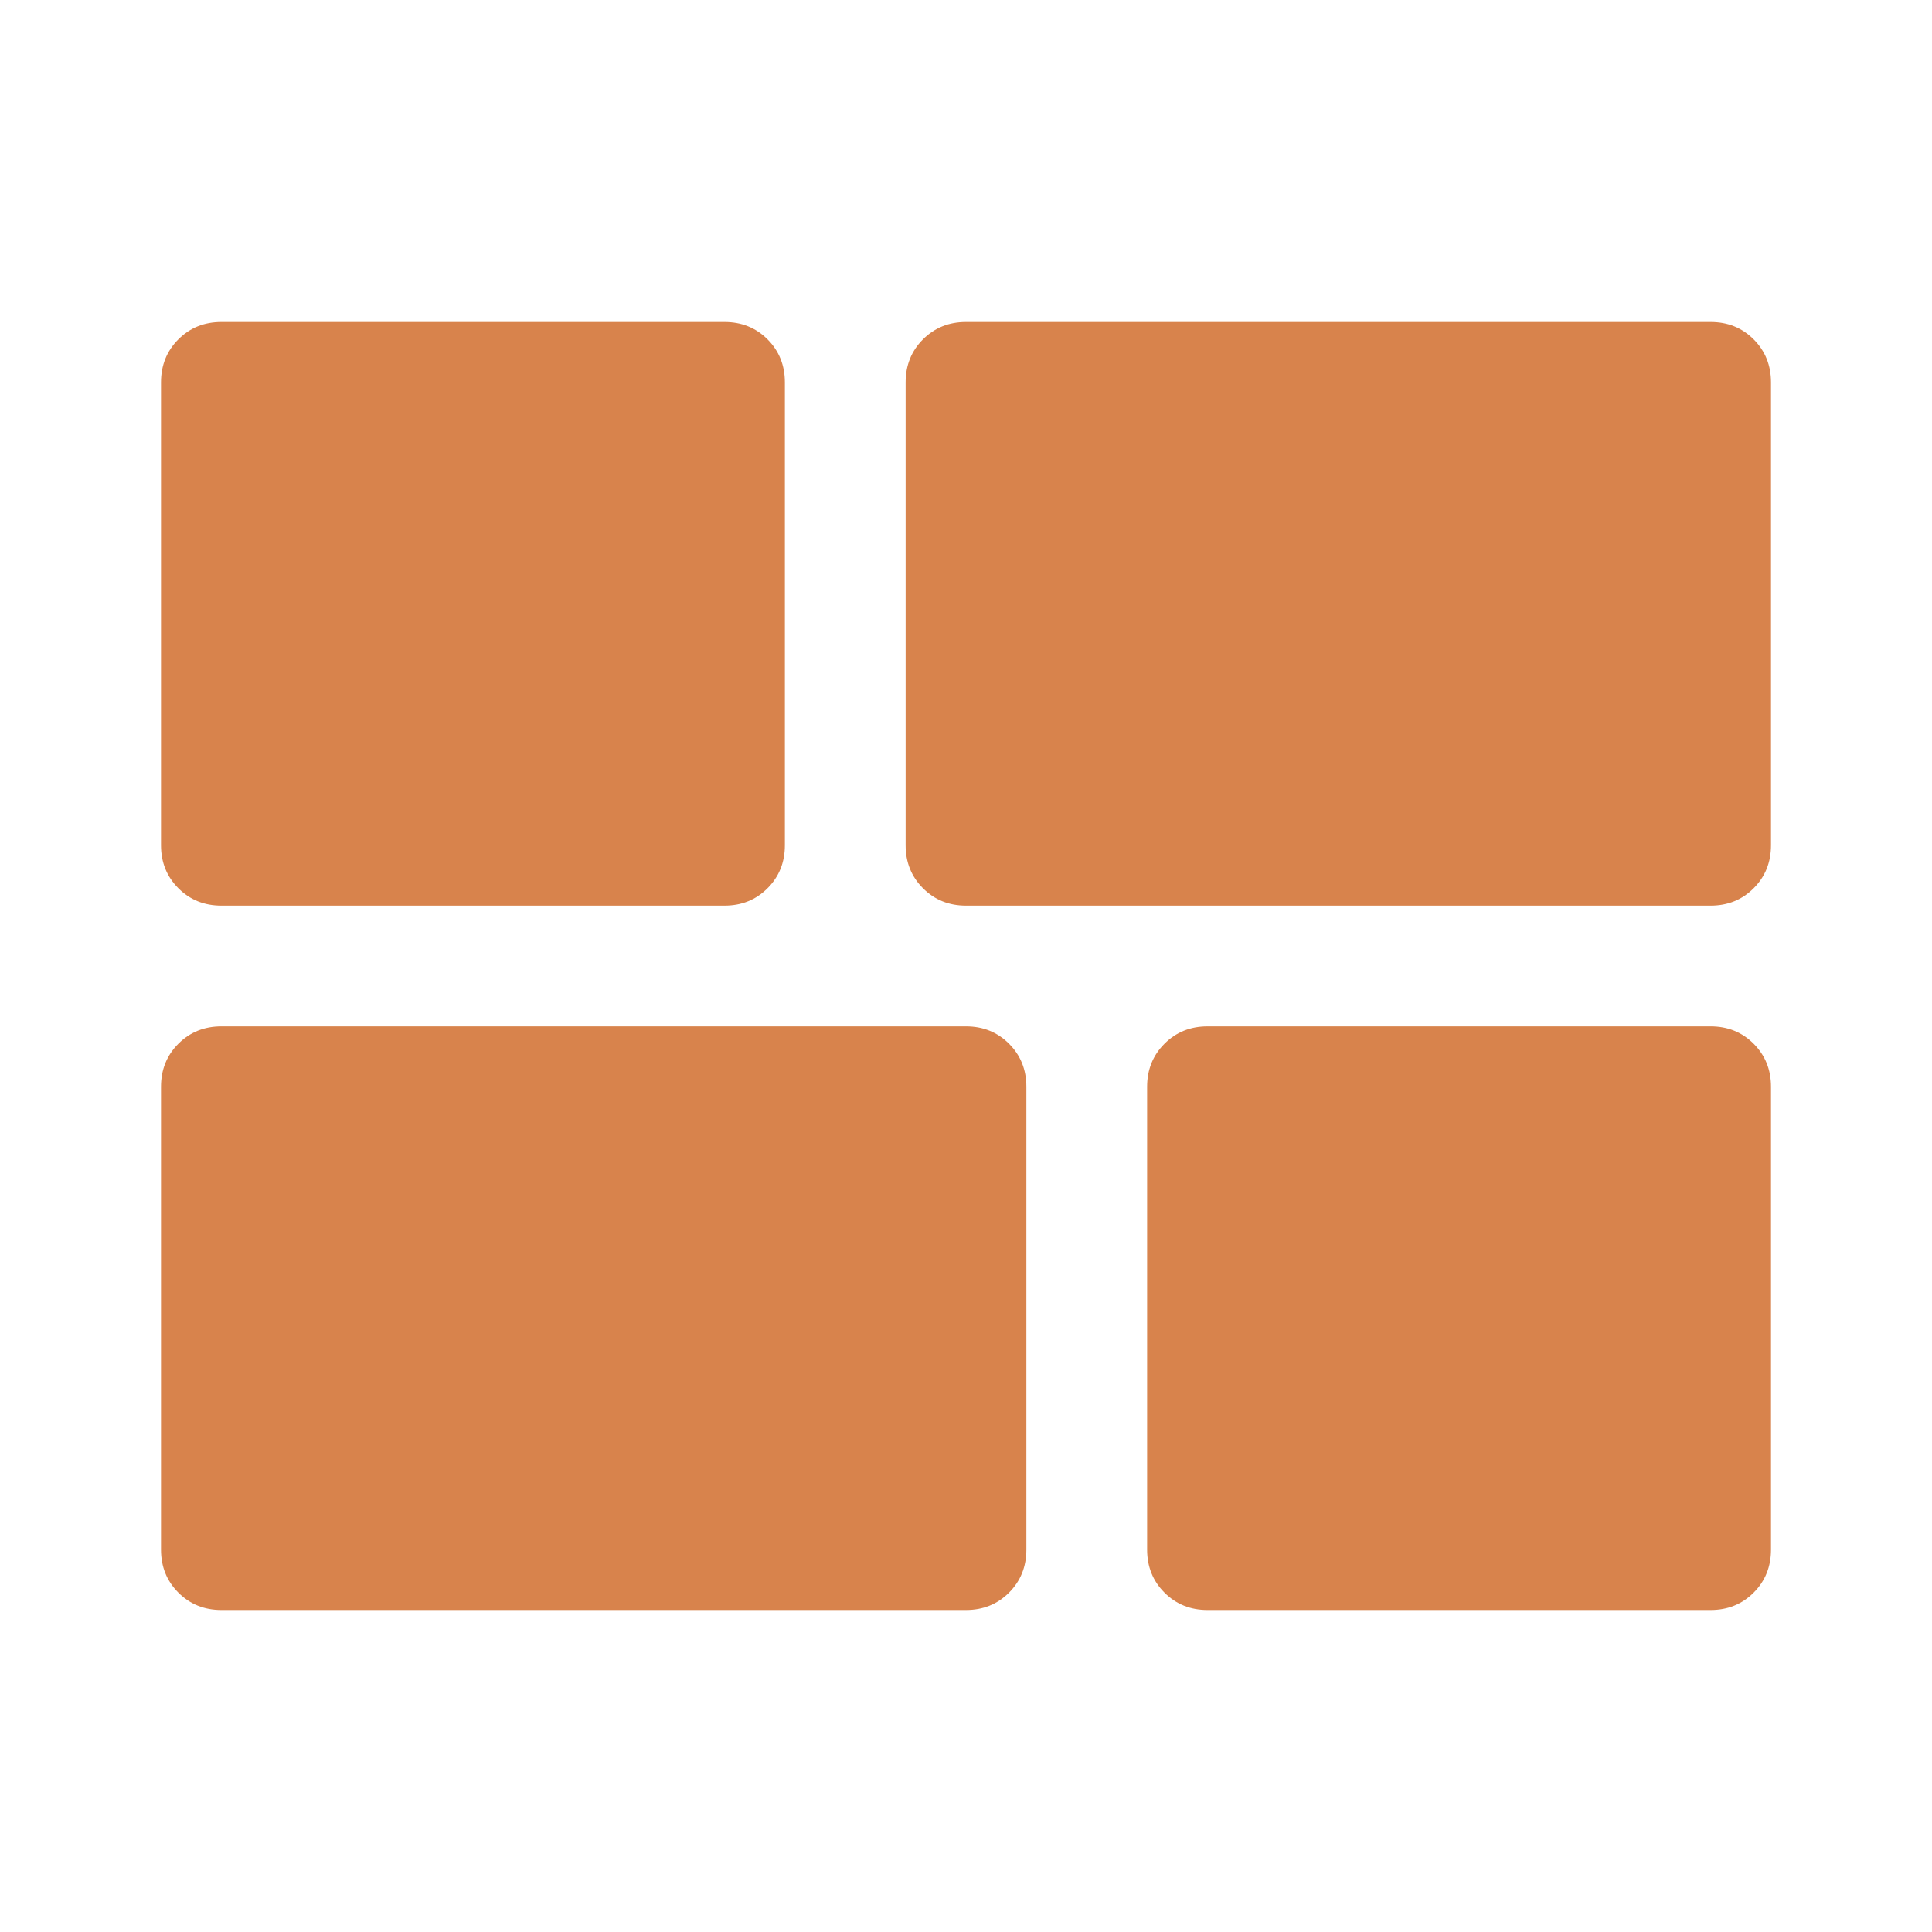
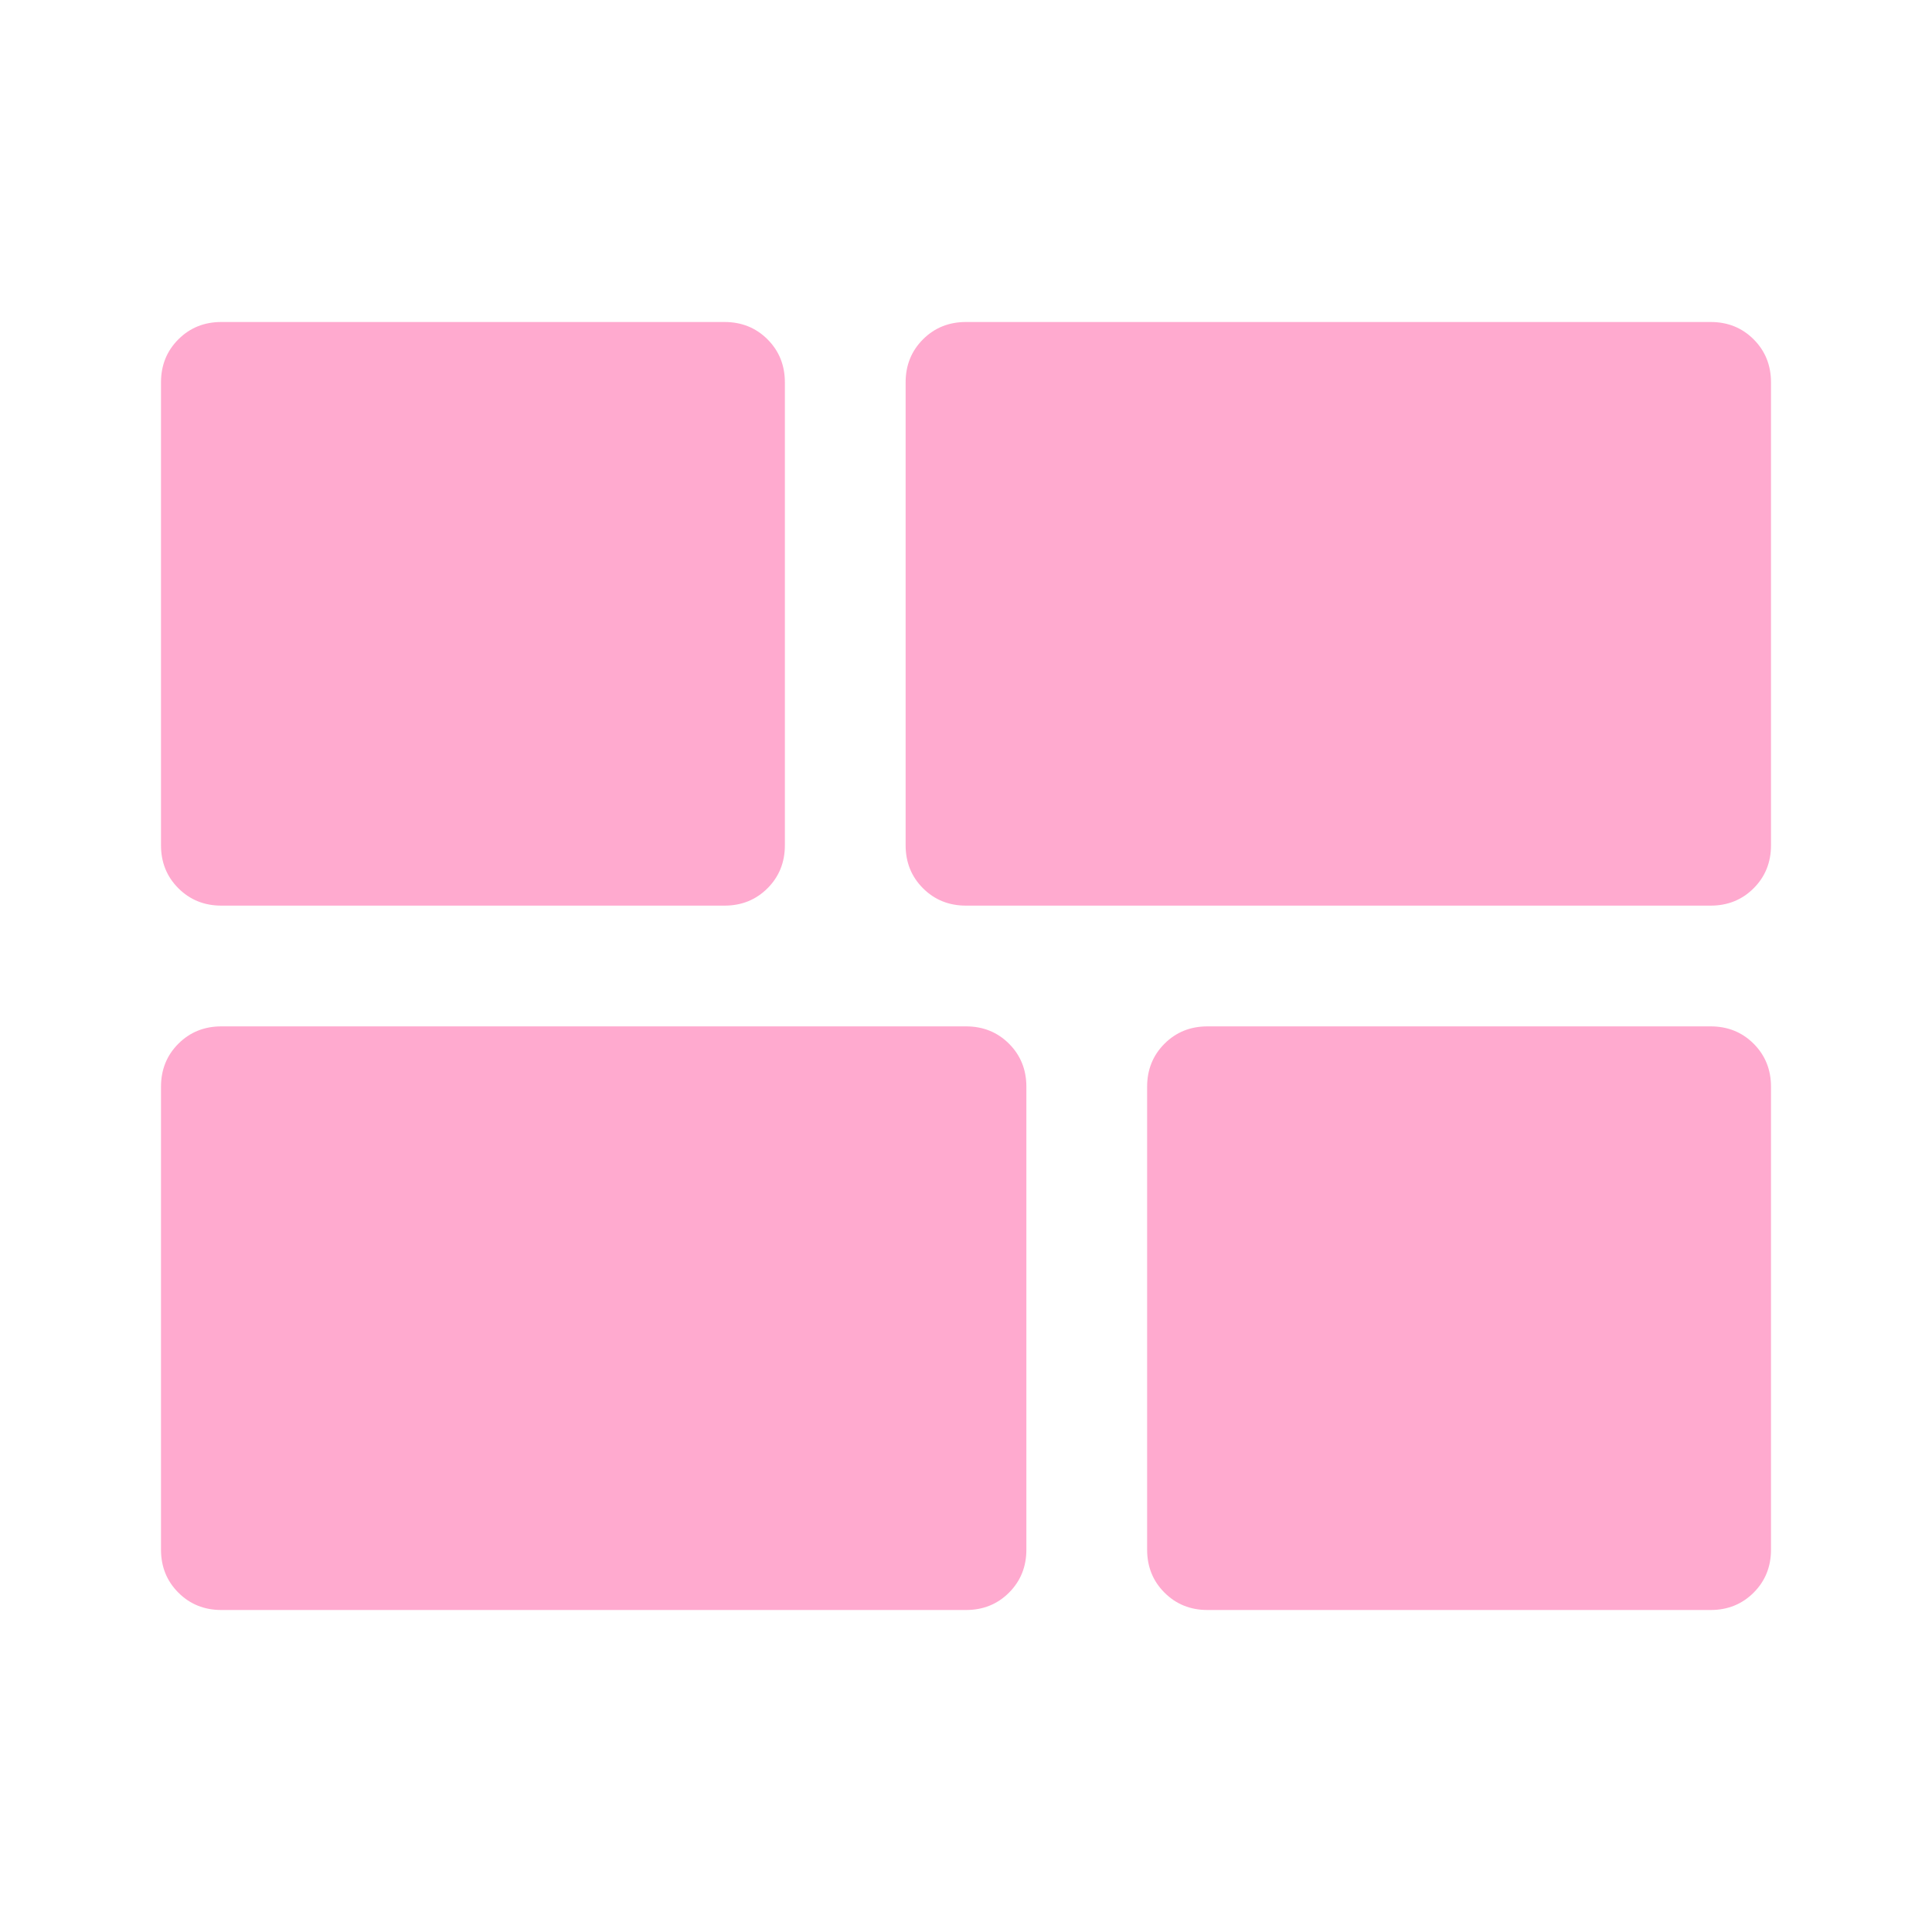
- <svg xmlns="http://www.w3.org/2000/svg" height="48px" viewBox="0 -960 960 960" width="48px" fill="#d8834c">
+ <svg xmlns="http://www.w3.org/2000/svg" height="48px" viewBox="0 -960 960 960" width="48px" fill="#ffaacf">
  <path d="M600-160q-12.75 0-21.37-8.63Q570-177.25 570-190v-230q0-12.75 8.63-21.38Q587.25-450 600-450h250q12.75 0 21.38 8.62Q880-432.75 880-420v230q0 12.75-8.62 21.37Q862.75-160 850-160H600ZM480-510q-12.75 0-21.37-8.63Q450-527.25 450-540v-230q0-12.75 8.63-21.38Q467.25-800 480-800h370q12.75 0 21.38 8.62Q880-782.75 880-770v230q0 12.75-8.62 21.37Q862.75-510 850-510H480ZM110-160q-12.75 0-21.37-8.63Q80-177.25 80-190v-230q0-12.75 8.63-21.38Q97.25-450 110-450h370q12.75 0 21.38 8.62Q510-432.75 510-420v230q0 12.75-8.62 21.37Q492.75-160 480-160H110Zm0-350q-12.75 0-21.37-8.63Q80-527.25 80-540v-230q0-12.75 8.63-21.38Q97.25-800 110-800h250q12.75 0 21.38 8.62Q390-782.75 390-770v230q0 12.75-8.62 21.37Q372.75-510 360-510H110Z" />
</svg>
